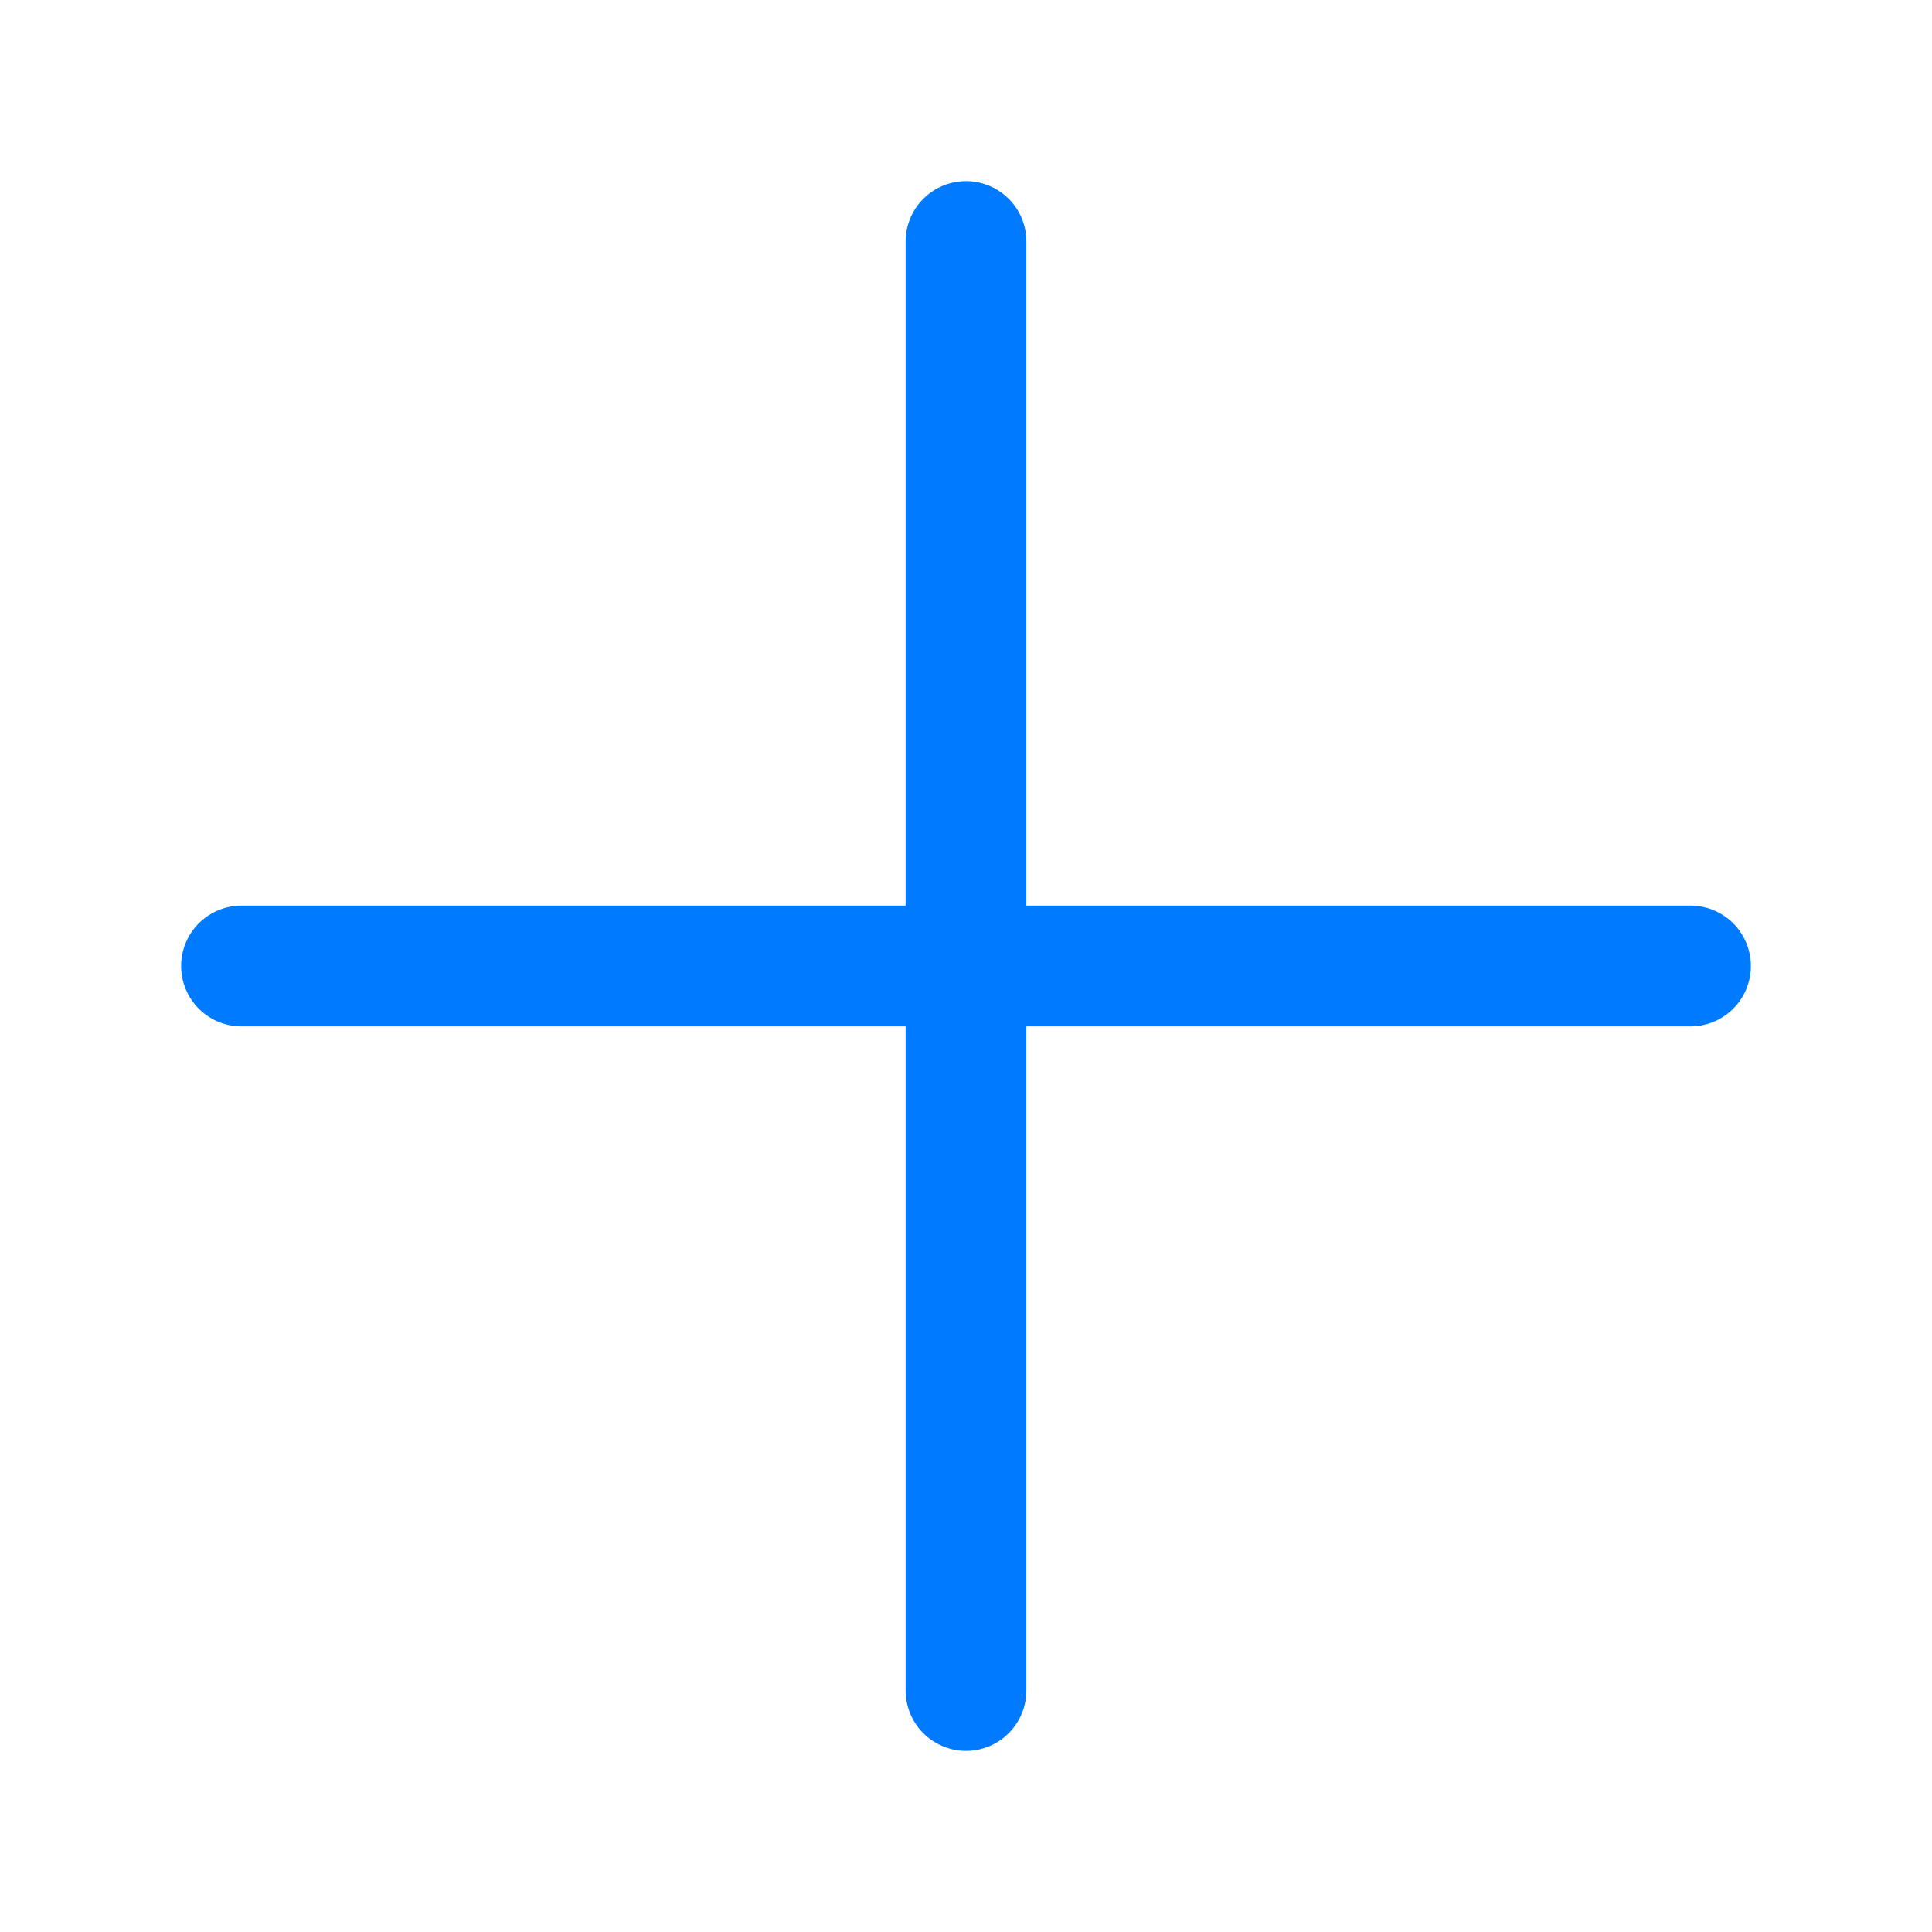
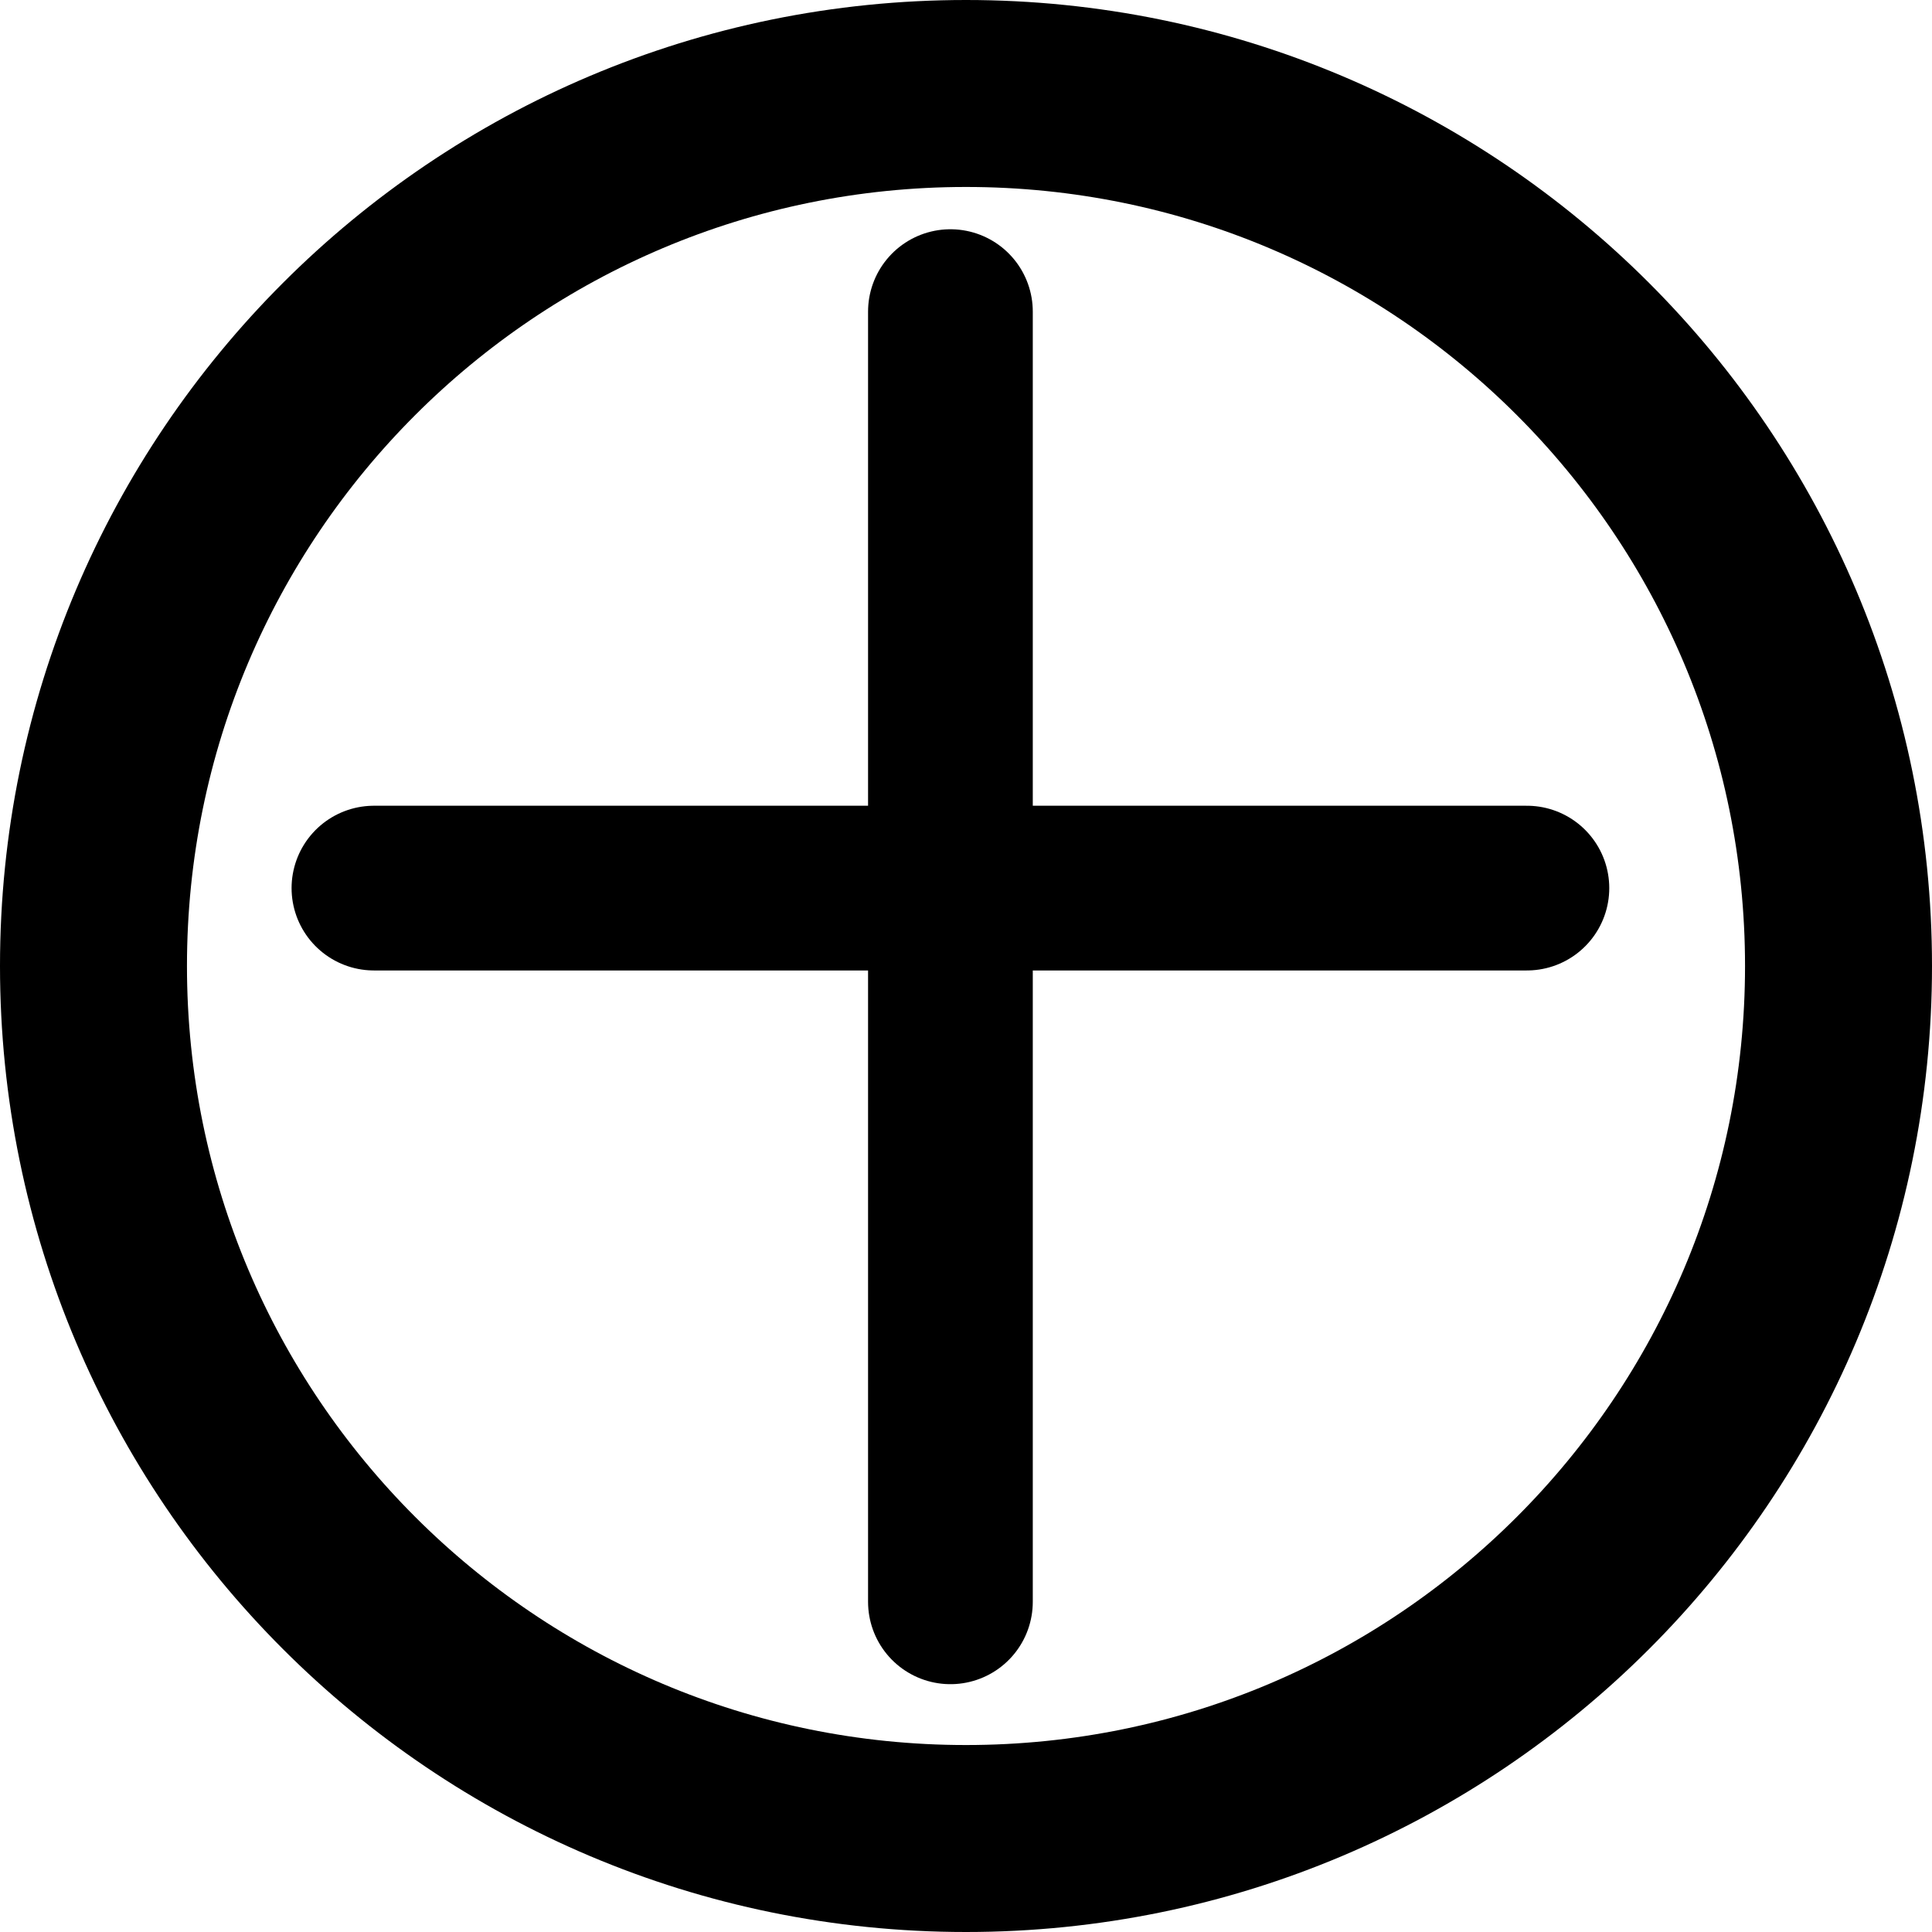
- <svg xmlns="http://www.w3.org/2000/svg" width="24" height="24" viewBox="0 0 24 24" fill="none">
-   <path d="M12 3V21" stroke="#007AFF" stroke-width="1.5" stroke-linecap="round" />
-   <path d="M3 12L21 12" stroke="#007AFF" stroke-width="1.5" stroke-linecap="round" />
+ <svg xmlns="http://www.w3.org/2000/svg" width="31" height="31" viewBox="0 0 31 31" fill="none">
+   <circle cx="15.5" cy="15.5" r="14" stroke="black" stroke-width="3" />
+   <path d="M15.25 5V25.702M6 14.25H24.5" stroke="black" stroke-width="2.643" stroke-linecap="round" />
</svg>
